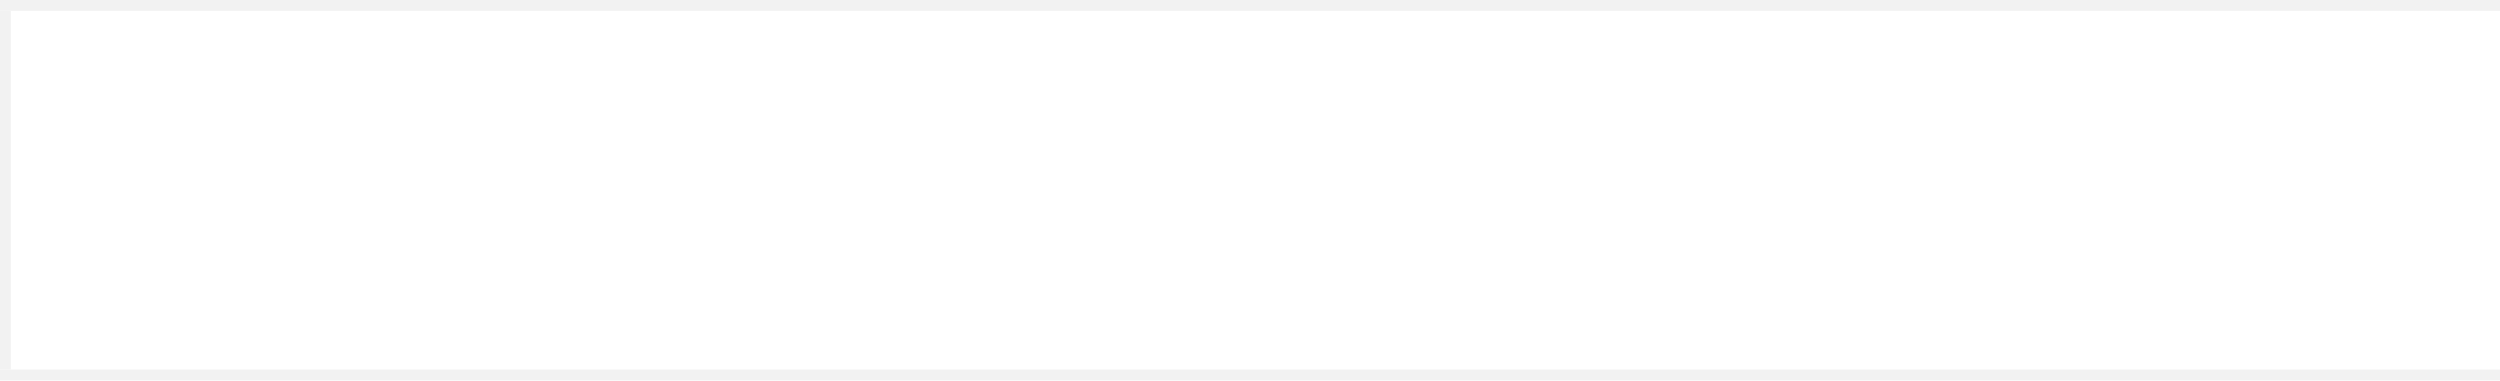
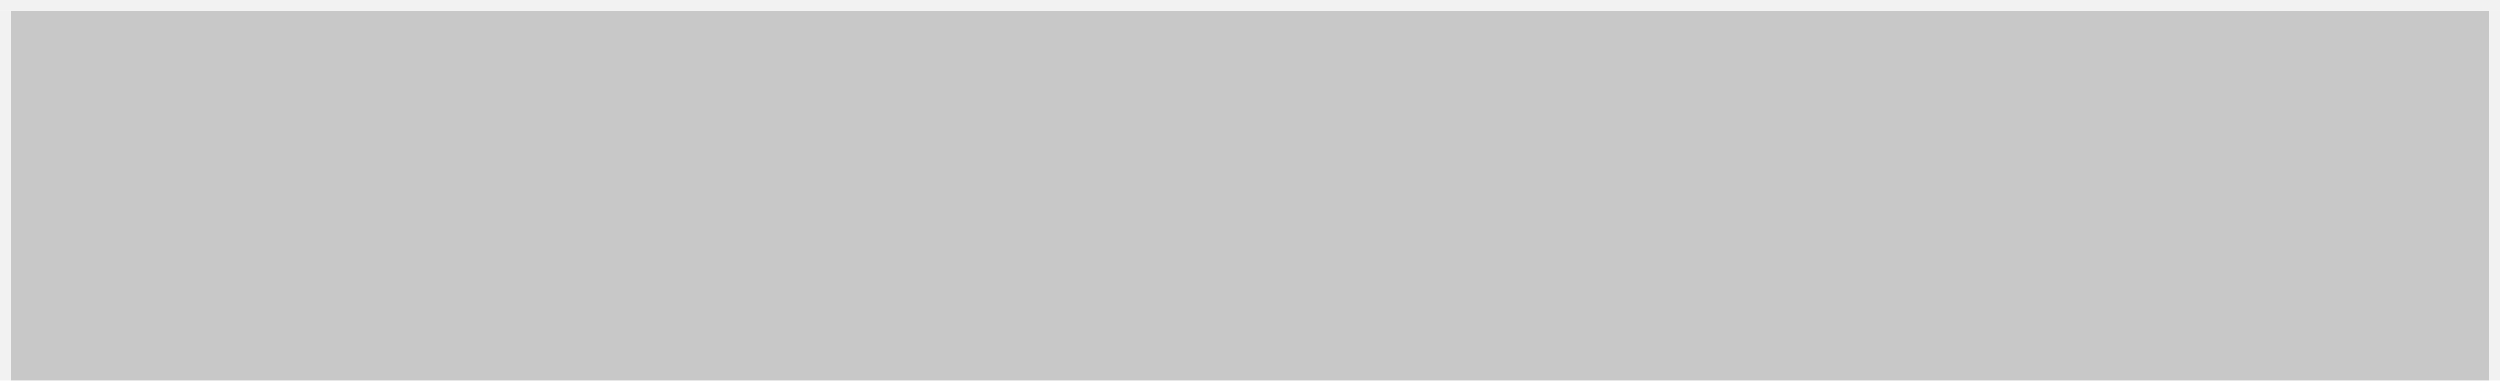
- <svg xmlns="http://www.w3.org/2000/svg" version="1.1" width="230px" height="35px" viewBox="690 35 230 35">
-   <path d="M 1 1  L 230 1  L 230 34  L 1 34  L 1 1  Z " fill-rule="nonzero" fill="rgba(255, 255, 255, 1)" stroke="none" transform="matrix(1 0 0 1 690 35 )" class="fill" />
-   <path d="M 0.5 1  L 0.5 34  " stroke-width="1" stroke-dasharray="0" stroke="rgba(242, 242, 242, 1)" fill="none" transform="matrix(1 0 0 1 690 35 )" class="stroke" />
-   <path d="M 0 0.5  L 230 0.5  " stroke-width="1" stroke-dasharray="0" stroke="rgba(242, 242, 242, 1)" fill="none" transform="matrix(1 0 0 1 690 35 )" class="stroke" />
-   <path d="M 0 34.5  L 230 34.5  " stroke-width="1" stroke-dasharray="0" stroke="rgba(242, 242, 242, 1)" fill="none" transform="matrix(1 0 0 1 690 35 )" class="stroke" />
+ <svg xmlns="http://www.w3.org/2000/svg" version="1.1" width="230px" height="35px" viewBox="1150 0 230 35">
+   <path d="M 1 1  L 229 1  L 229 35  L 1 35  L 1 1  Z " fill-rule="nonzero" fill="rgba(170, 170, 170, 0.651)" stroke="none" transform="matrix(1 0 0 1 1150 0 )" class="fill" />
+   <path d="M 0.5 1  L 0.5 35  " stroke-width="1" stroke-dasharray="0" stroke="rgba(242, 242, 242, 1)" fill="none" transform="matrix(1 0 0 1 1150 0 )" class="stroke" />
+   <path d="M 0 0.5  L 230 0.5  " stroke-width="1" stroke-dasharray="0" stroke="rgba(242, 242, 242, 1)" fill="none" transform="matrix(1 0 0 1 1150 0 )" class="stroke" />
+   <path d="M 229.5 1  L 229.5 35  " stroke-width="1" stroke-dasharray="0" stroke="rgba(242, 242, 242, 1)" fill="none" transform="matrix(1 0 0 1 1150 0 )" class="stroke" />
</svg>
